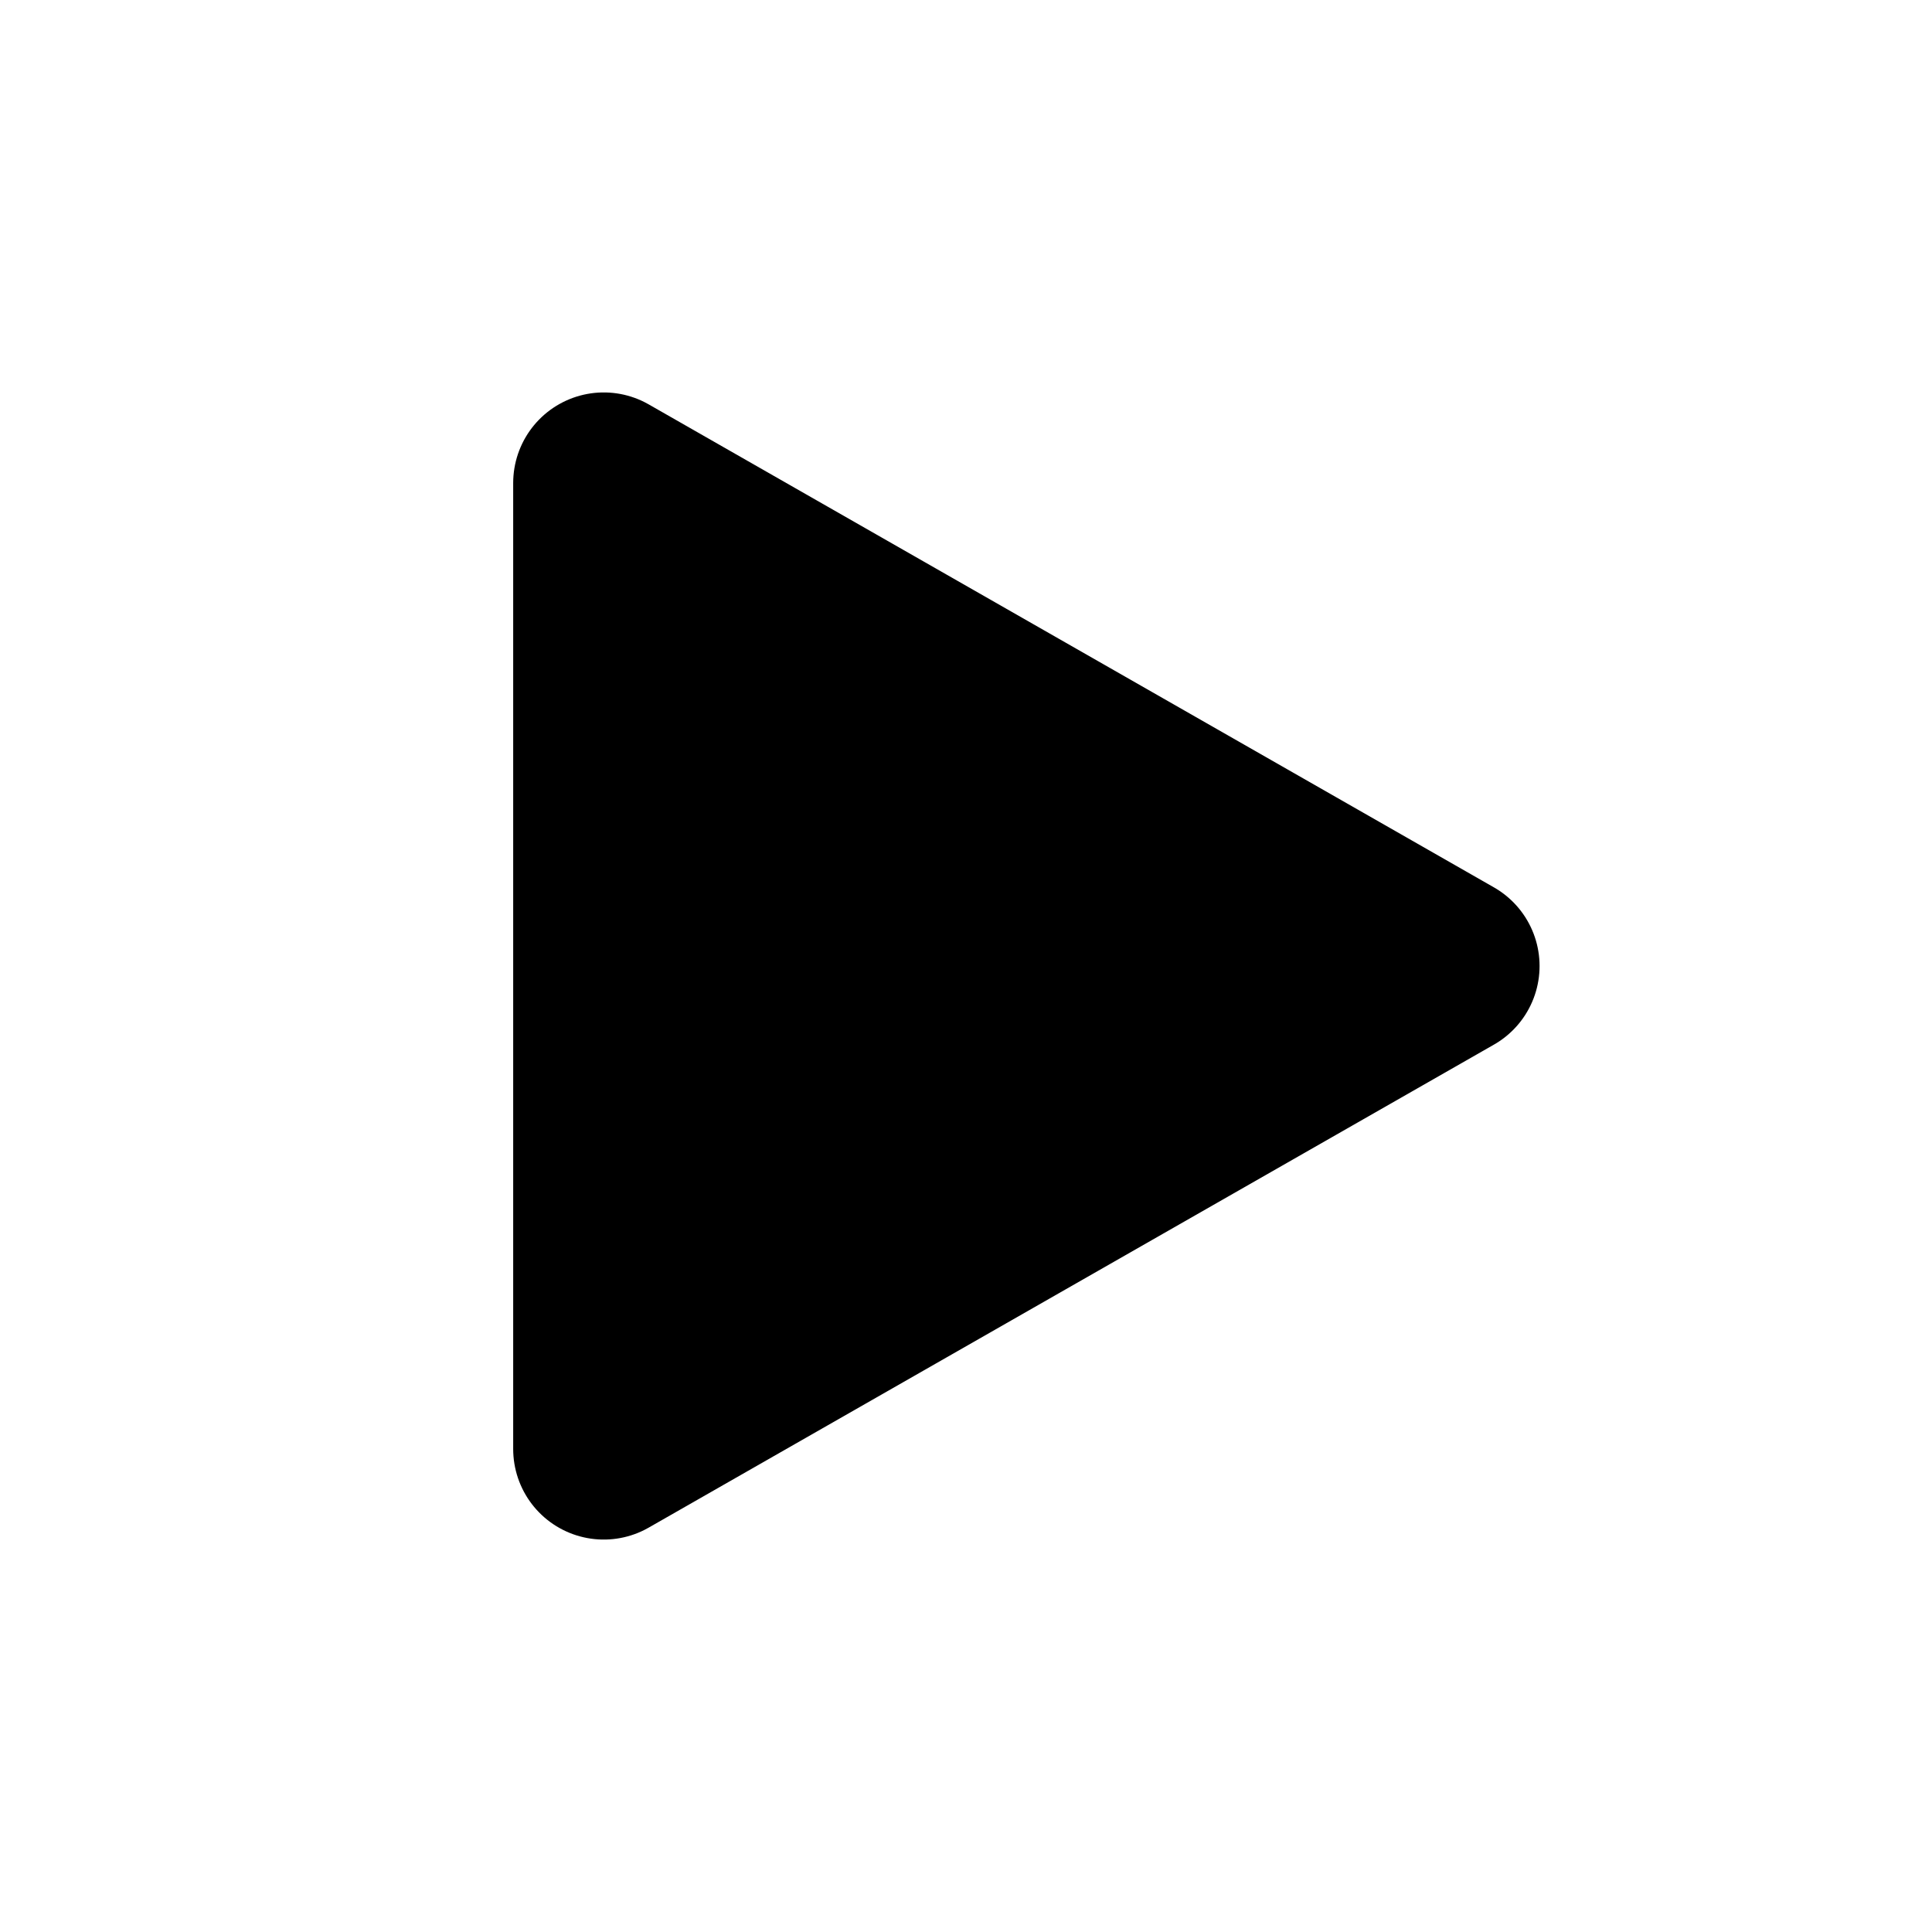
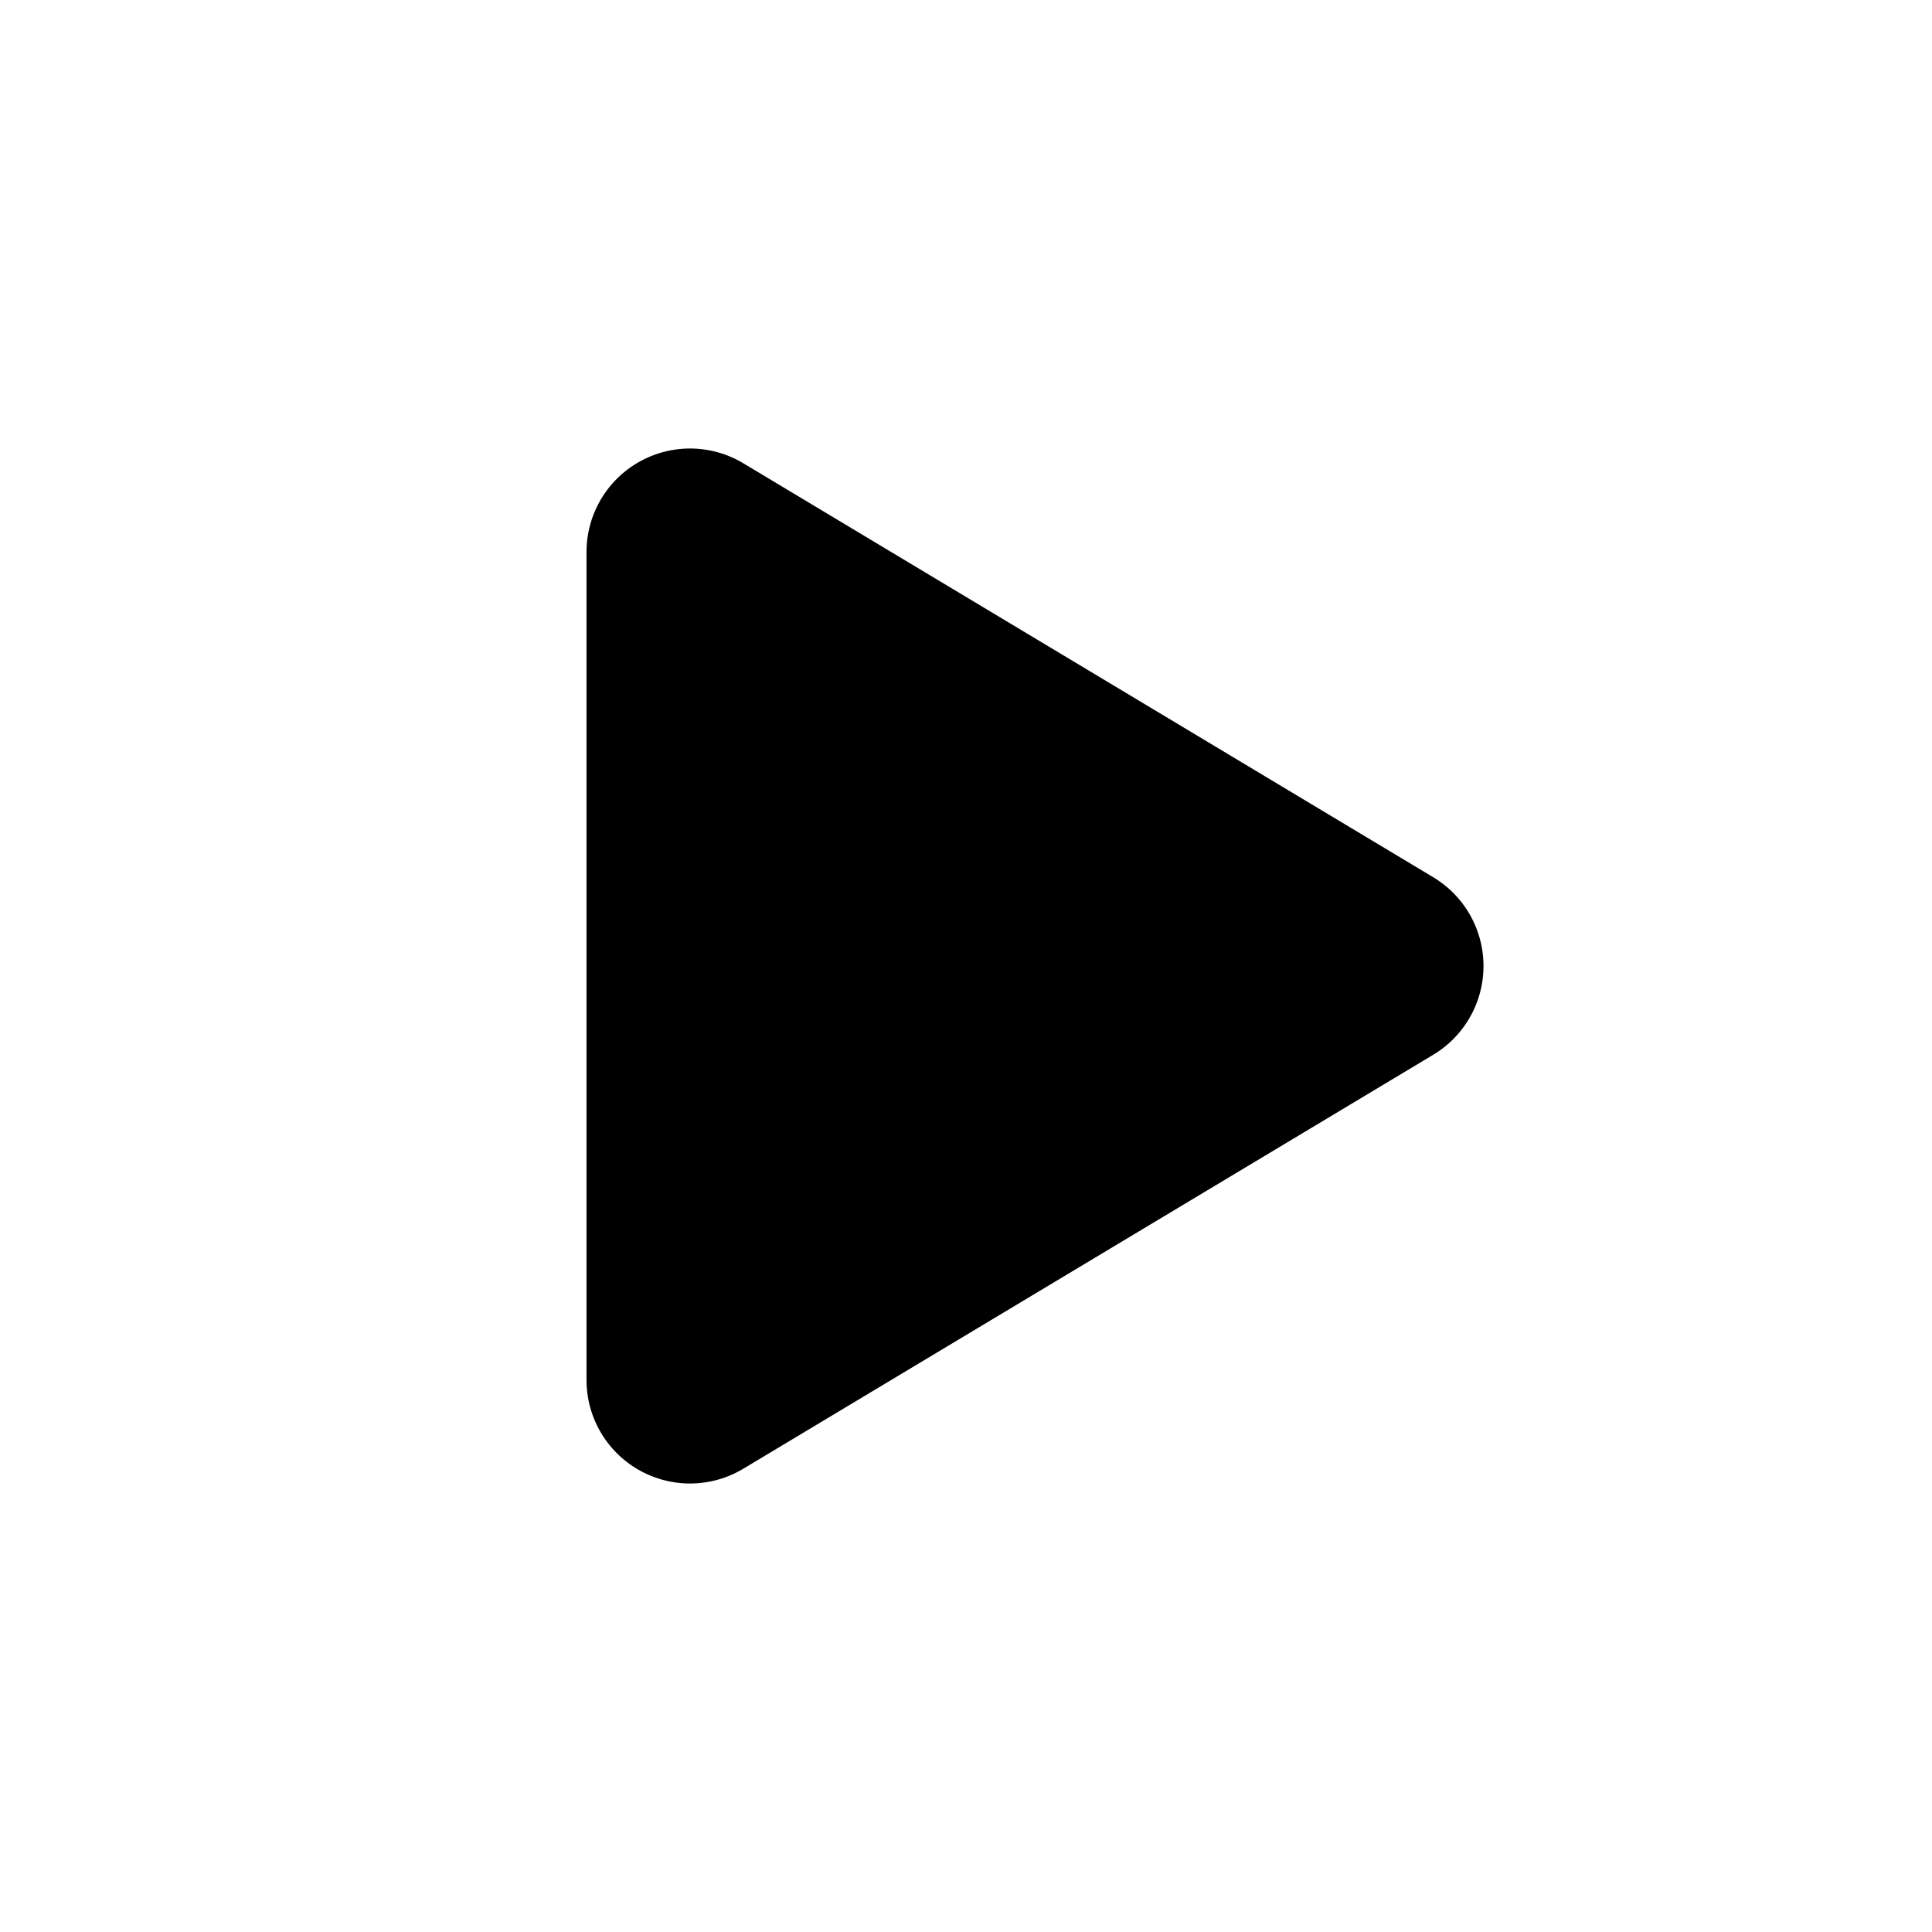
- <svg xmlns="http://www.w3.org/2000/svg" width="16" height="16" viewBox="0 0 16 16" fill="none">
-   <path d="M5 4L12 8L5 12V4Z" fill="black" stroke="black" stroke-width="1.5" stroke-linecap="round" stroke-linejoin="round" />
+ <svg xmlns="http://www.w3.org/2000/svg" width="14" height="14" viewBox="0 0 14 14" fill="none">
+   <path d="M5 4L10 7L5 10V4Z" fill="black" stroke="black" stroke-width="1.5" stroke-linecap="round" stroke-linejoin="round" />
</svg>
